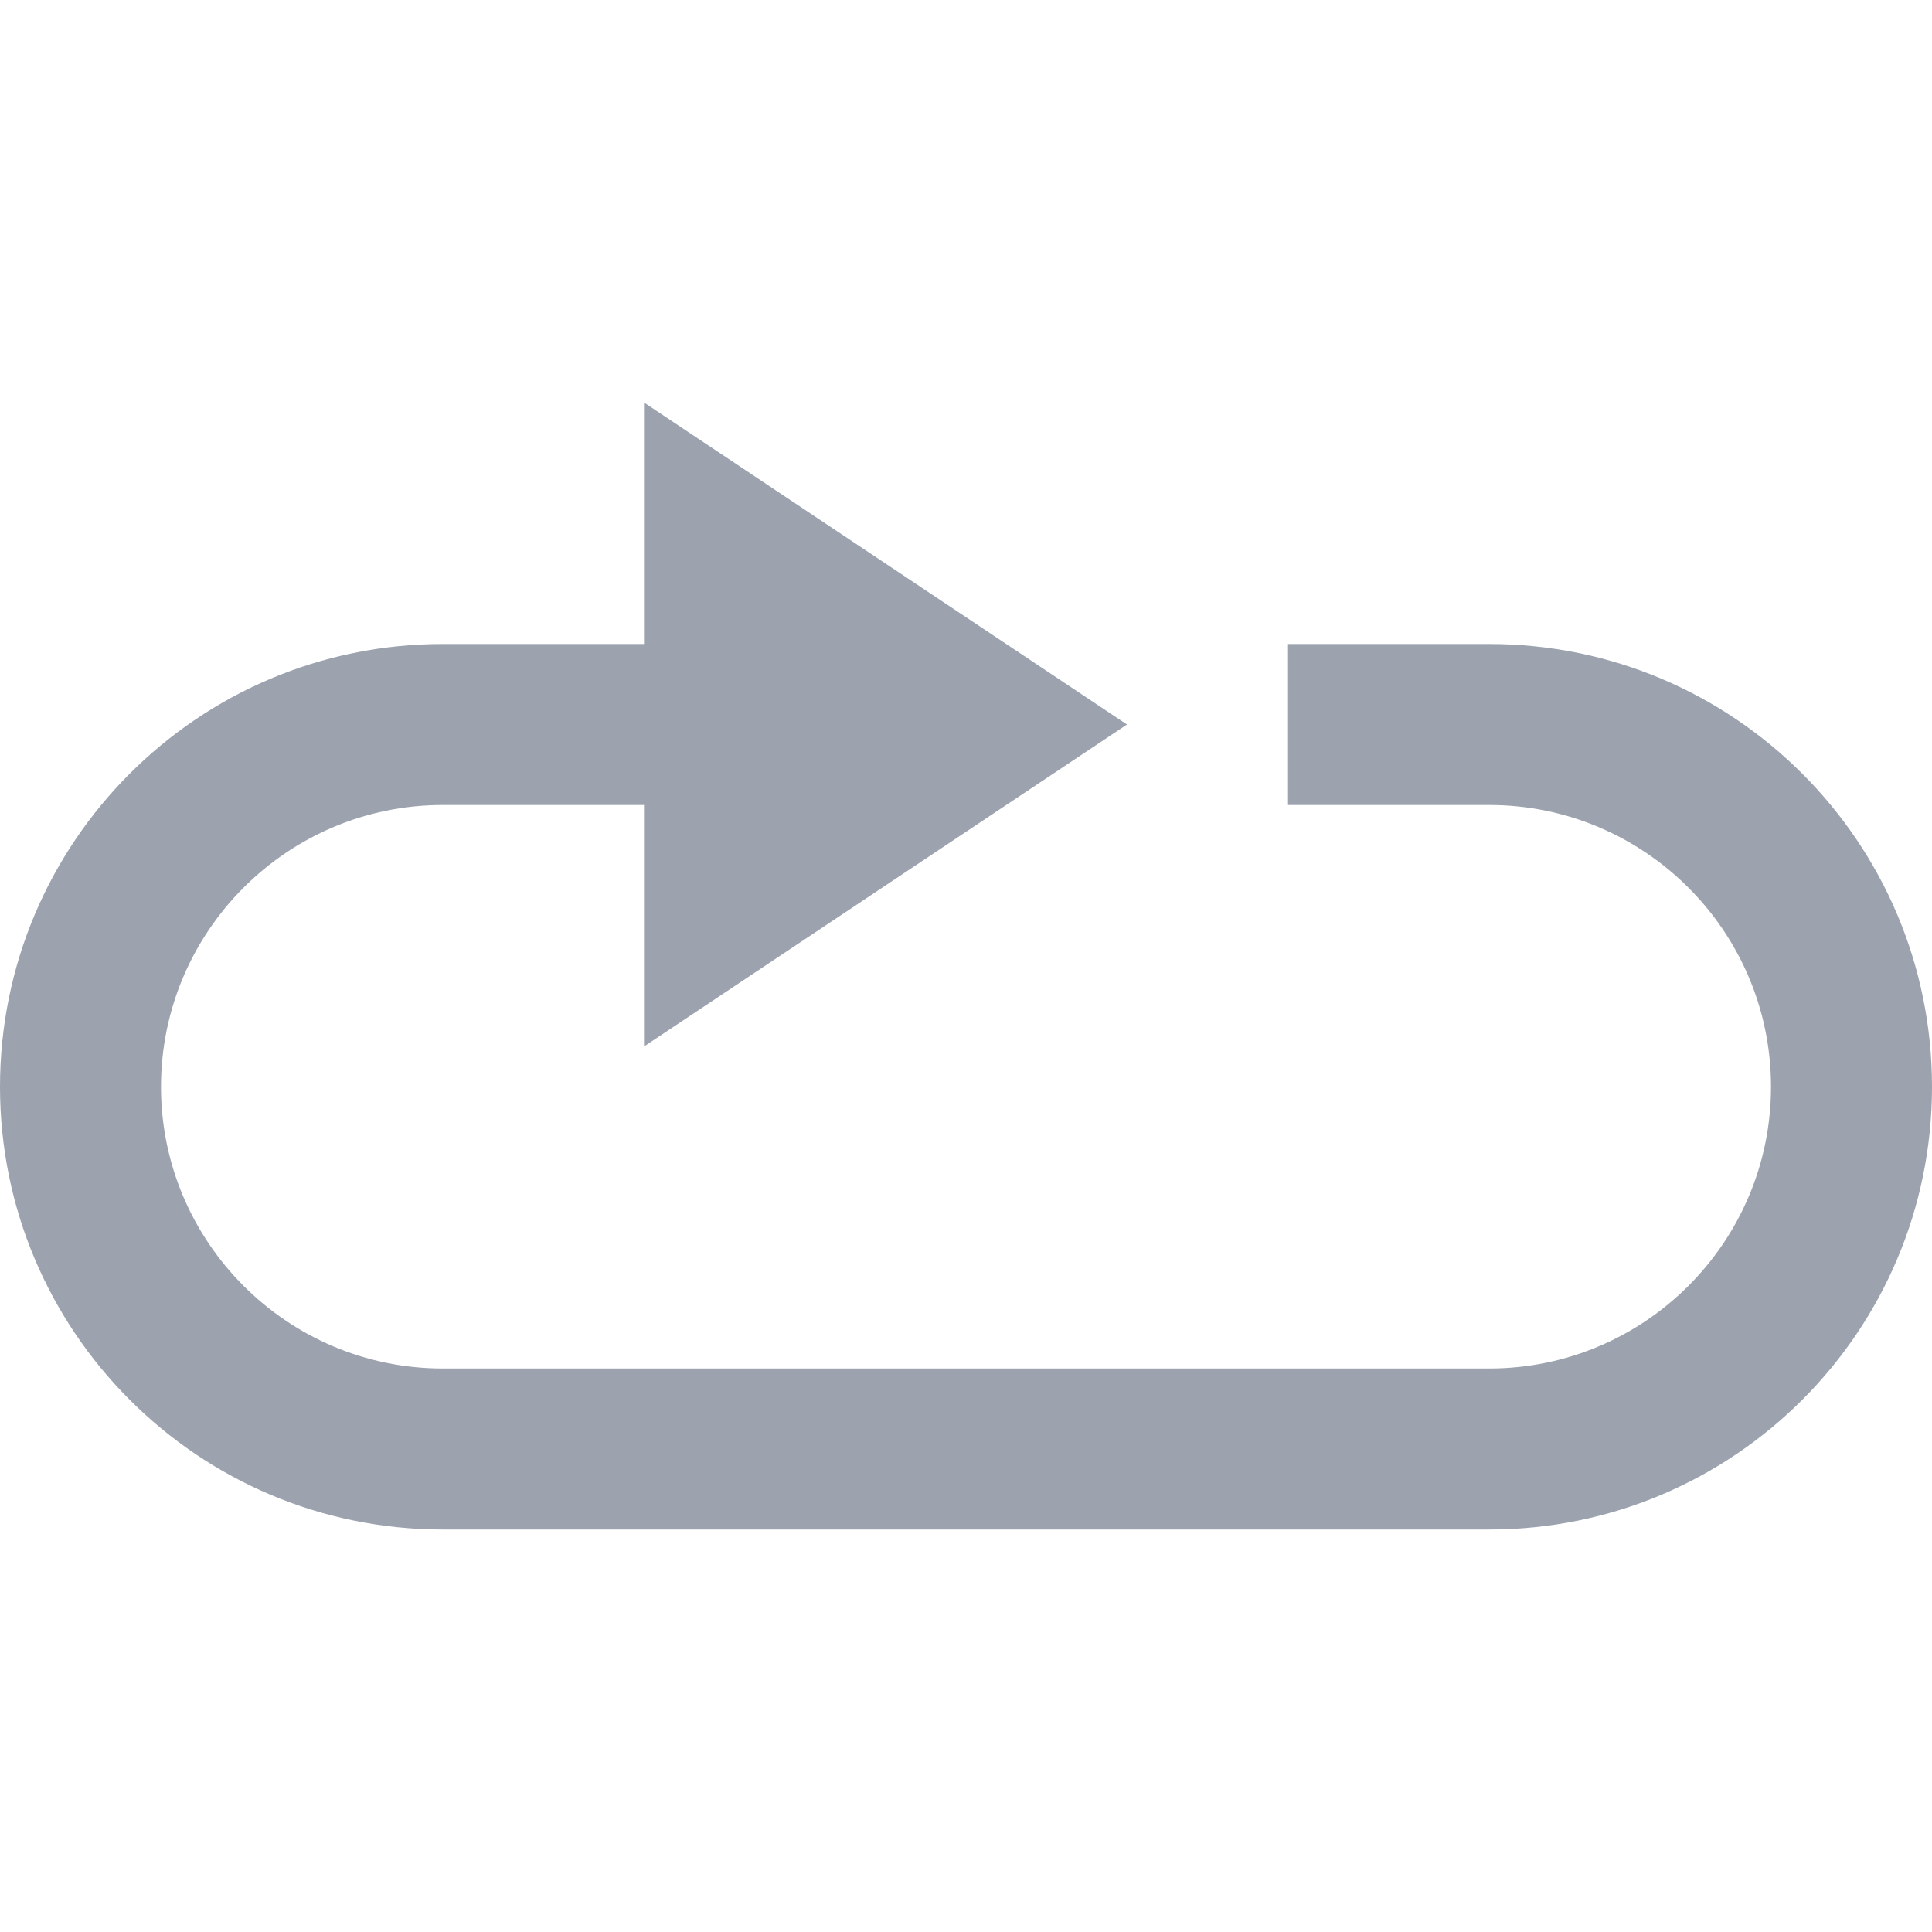
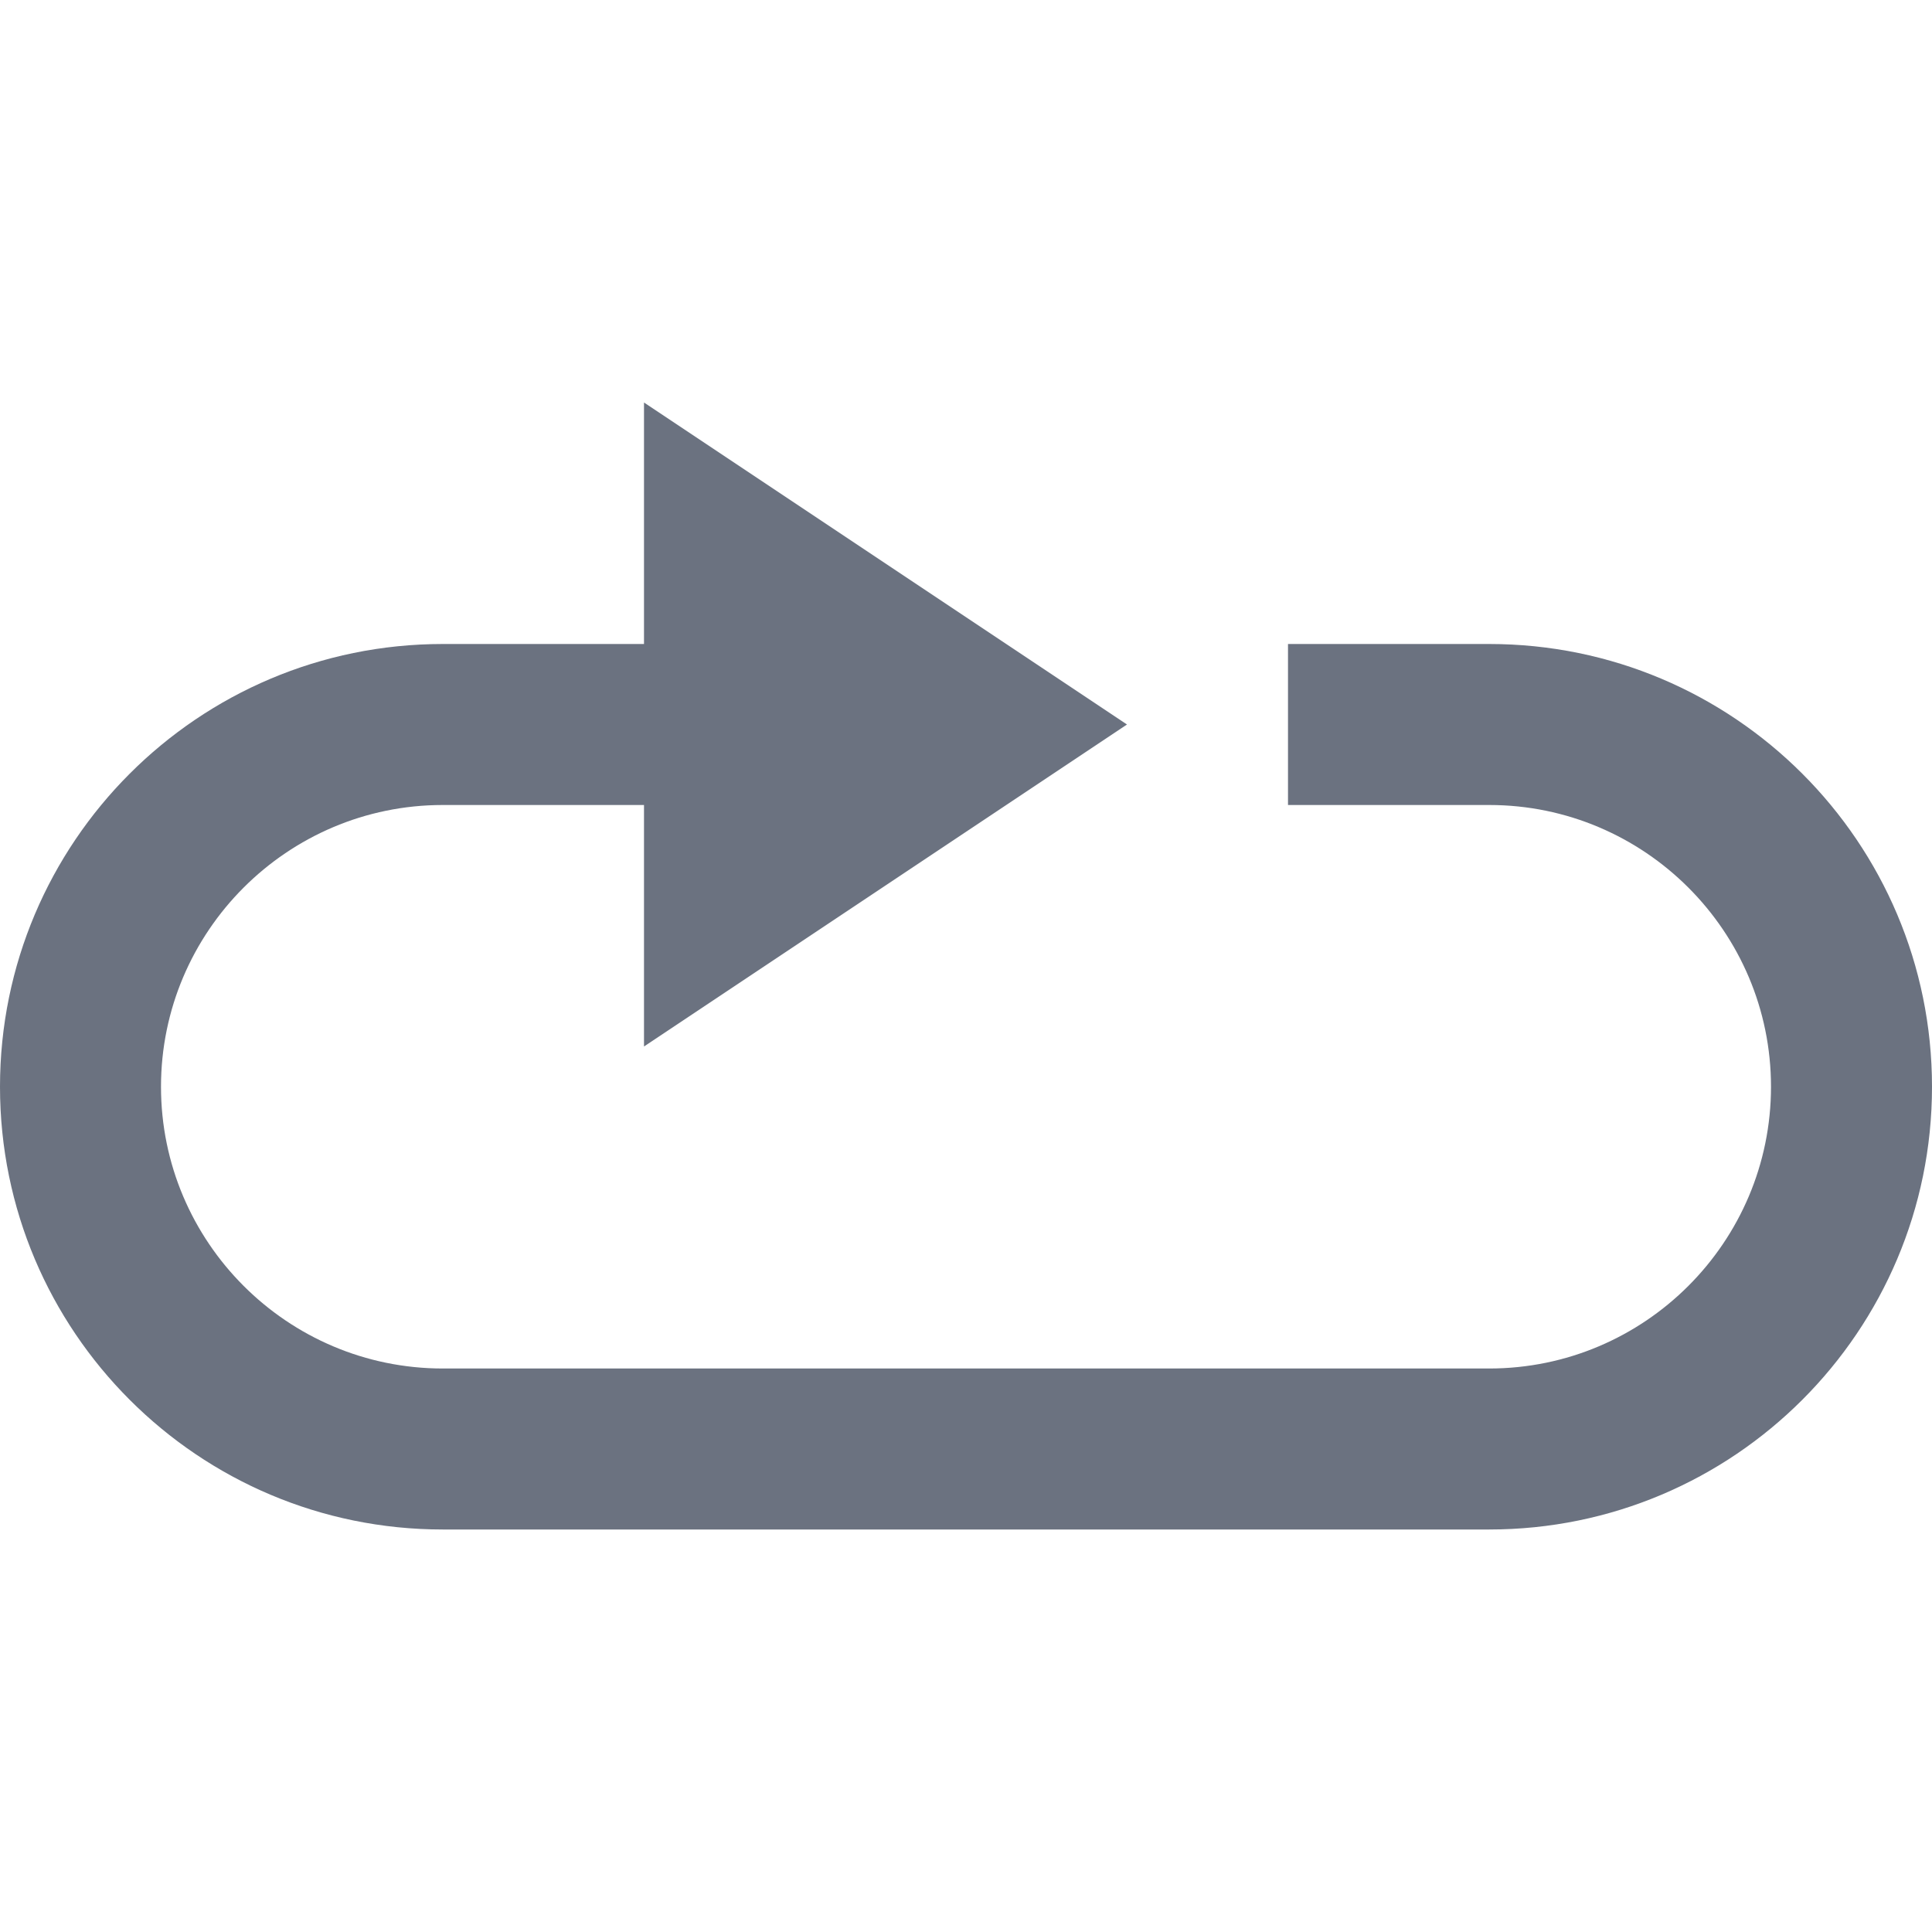
- <svg xmlns="http://www.w3.org/2000/svg" fill="#9ca3af" width="24" height="24" viewBox="0 0 24 24">
+ <svg xmlns="http://www.w3.org/2000/svg" fill="#6b7280" width="24" height="24" viewBox="0 0 24 24">
  <path d="M18.5 8h-2.5v2h2.5c1.93 0 3.5 1.57 3.5 3.5s-1.57 3.5-3.5 3.5h-13c-1.93 0-3.5-1.57-3.5-3.5s1.57-3.5 3.5-3.5h2.5v3l6-4-6-4v3h-2.5c-3.037 0-5.5 2.463-5.5 5.5s2.463 5.5 5.5 5.5h13c3.037 0 5.5-2.463 5.5-5.5s-2.463-5.5-5.5-5.5z" />
</svg>
